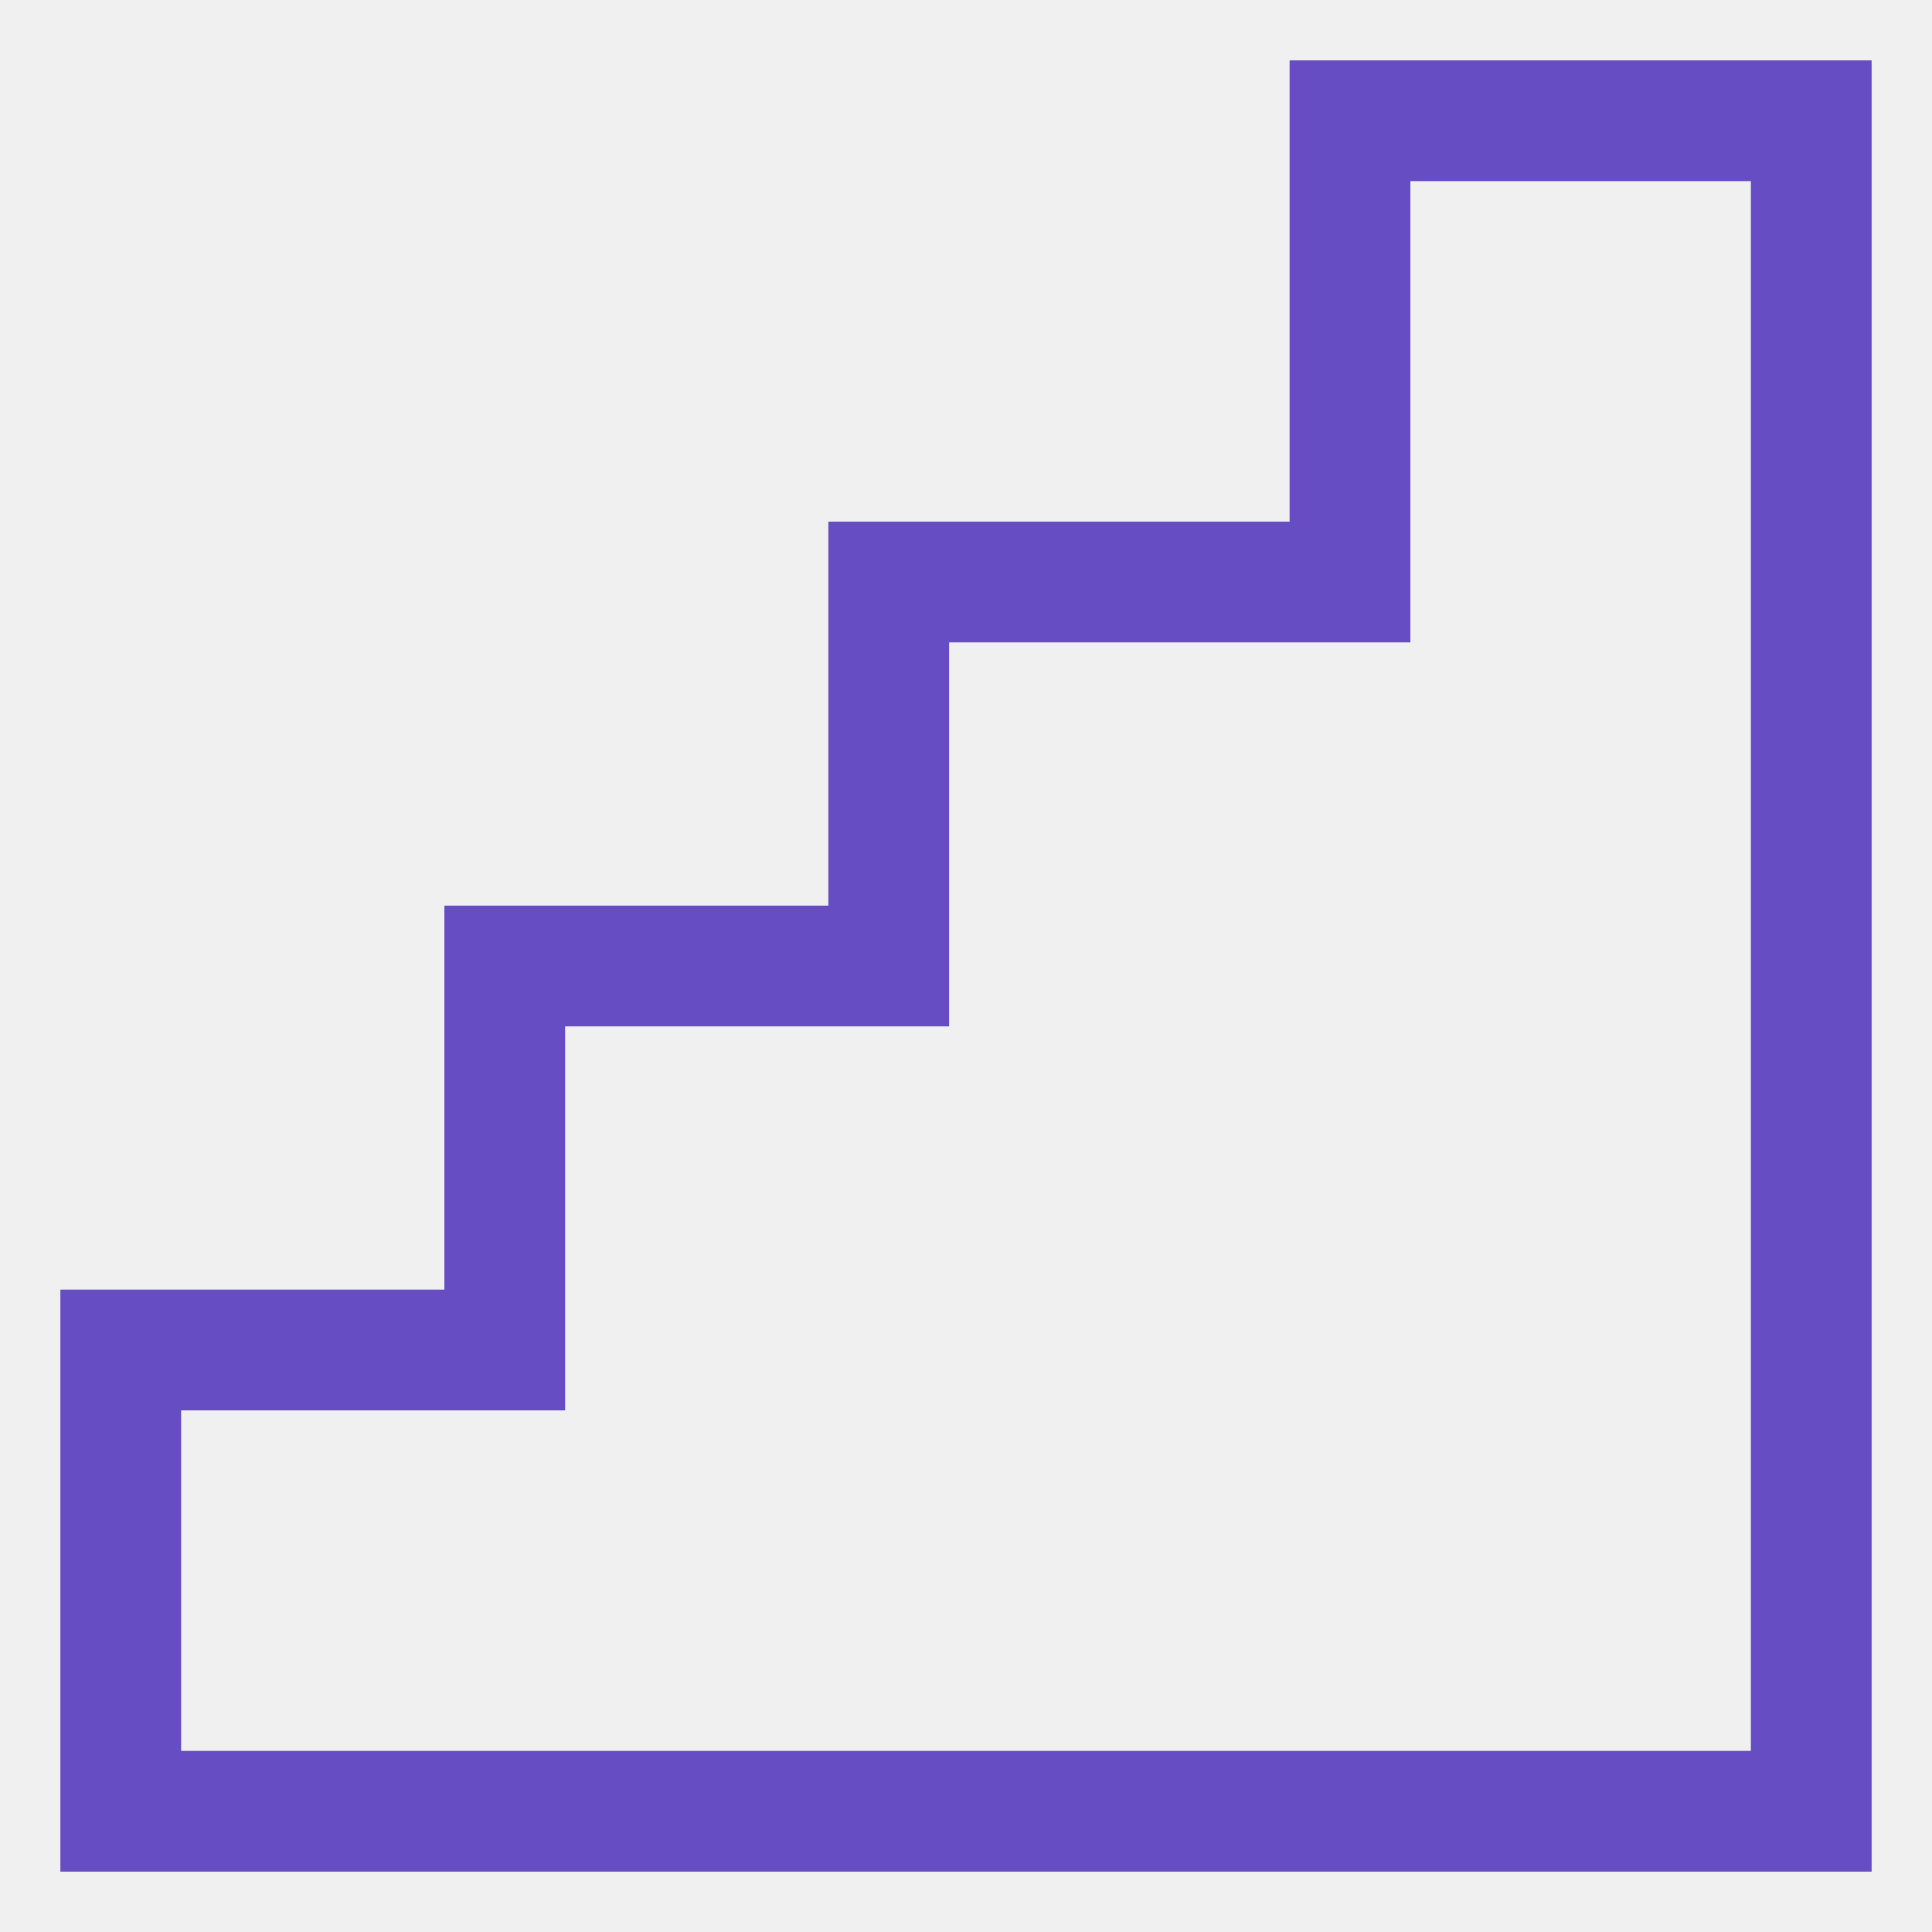
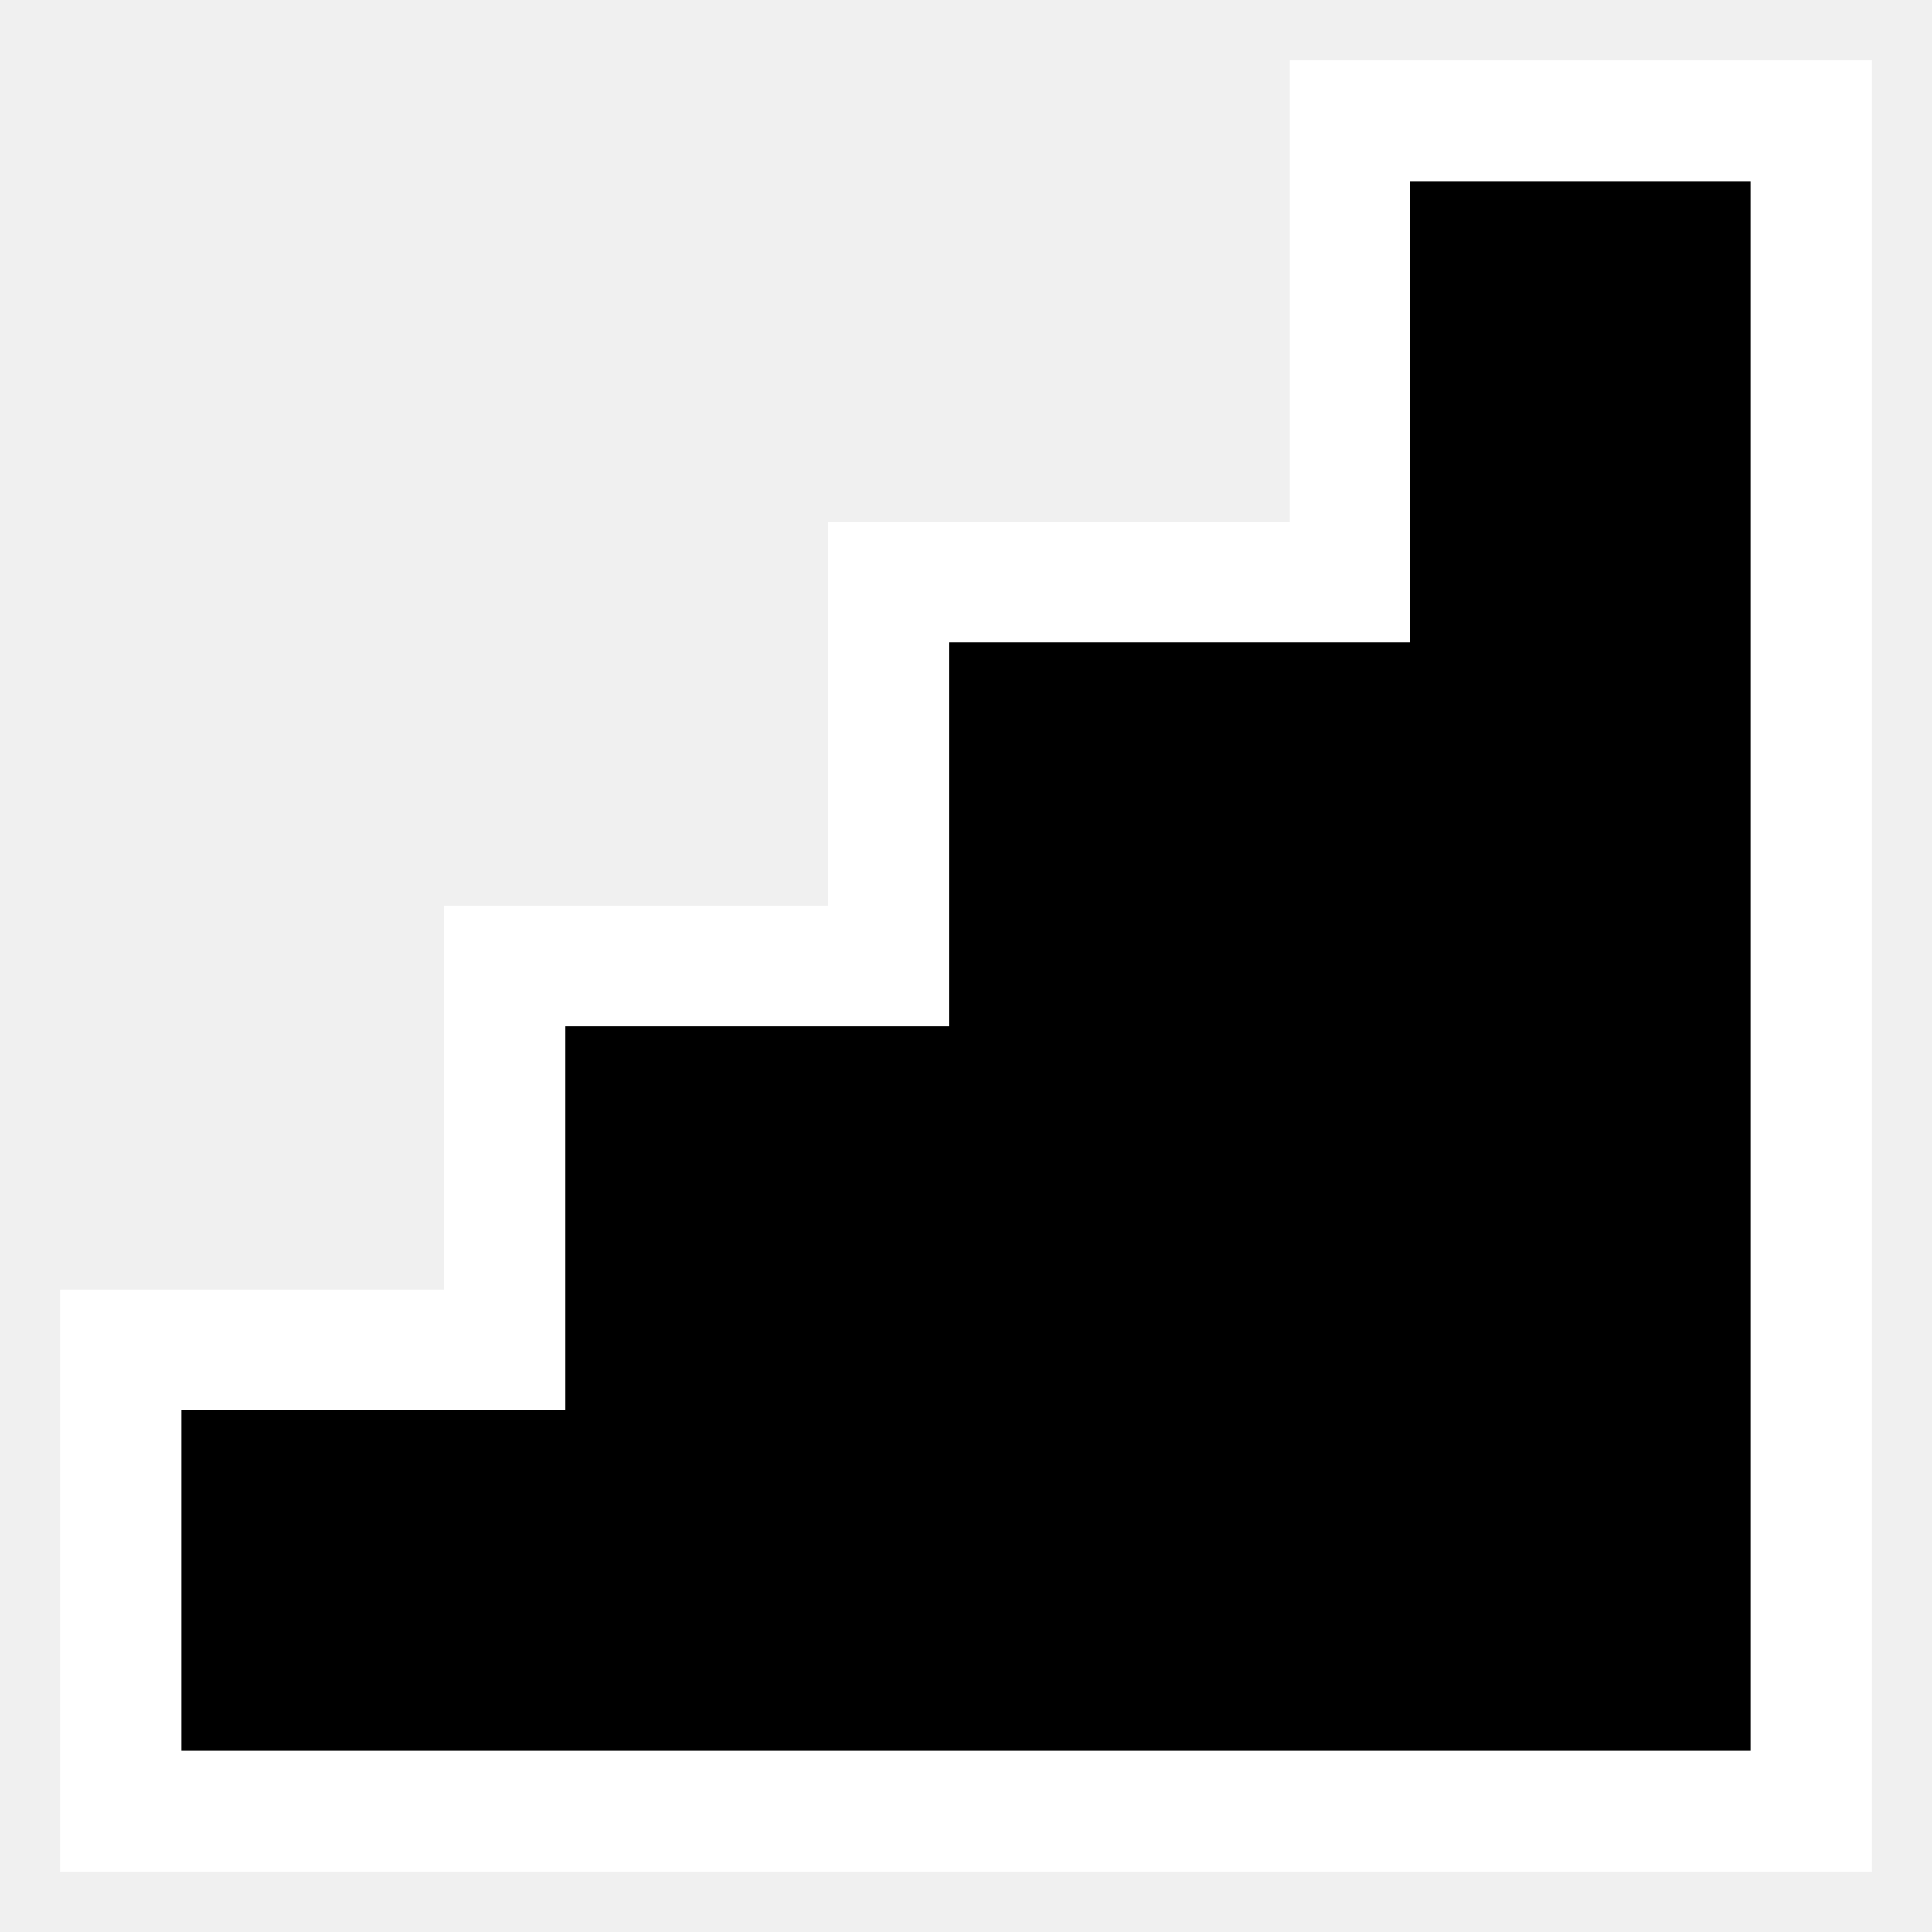
- <svg xmlns="http://www.w3.org/2000/svg" width="24" height="24" viewBox="0 0 24 24" fill="none">
+ <svg xmlns="http://www.w3.org/2000/svg" width="24" height="24" viewBox="0 0 24 24" fill="current">
  <g clip-path="url(#clip0_1432_3418)">
-     <path d="M16.77 1.5V7.23H11.04V12H6.27V16.77H1.5V22.5H22.5V14.86V8.18V7.23V1.5H16.77Z" stroke="#674DC3" stroke-width="1.5" stroke-miterlimit="10" />
+     <path d="M16.77 1.5V7.23H11.04V12H6.27V16.77H1.5V22.5H22.5V14.86V8.18V7.23V1.5H16.77Z" stroke="#ffffff" stroke-width="1.5" stroke-miterlimit="10" />
  </g>
  <defs>
    <clipPath id="clip0_1432_3418">
-       <rect width="24" height="24" fill="white" />
+       <rect width="24" height="24" fill="current" />
    </clipPath>
  </defs>
</svg>
